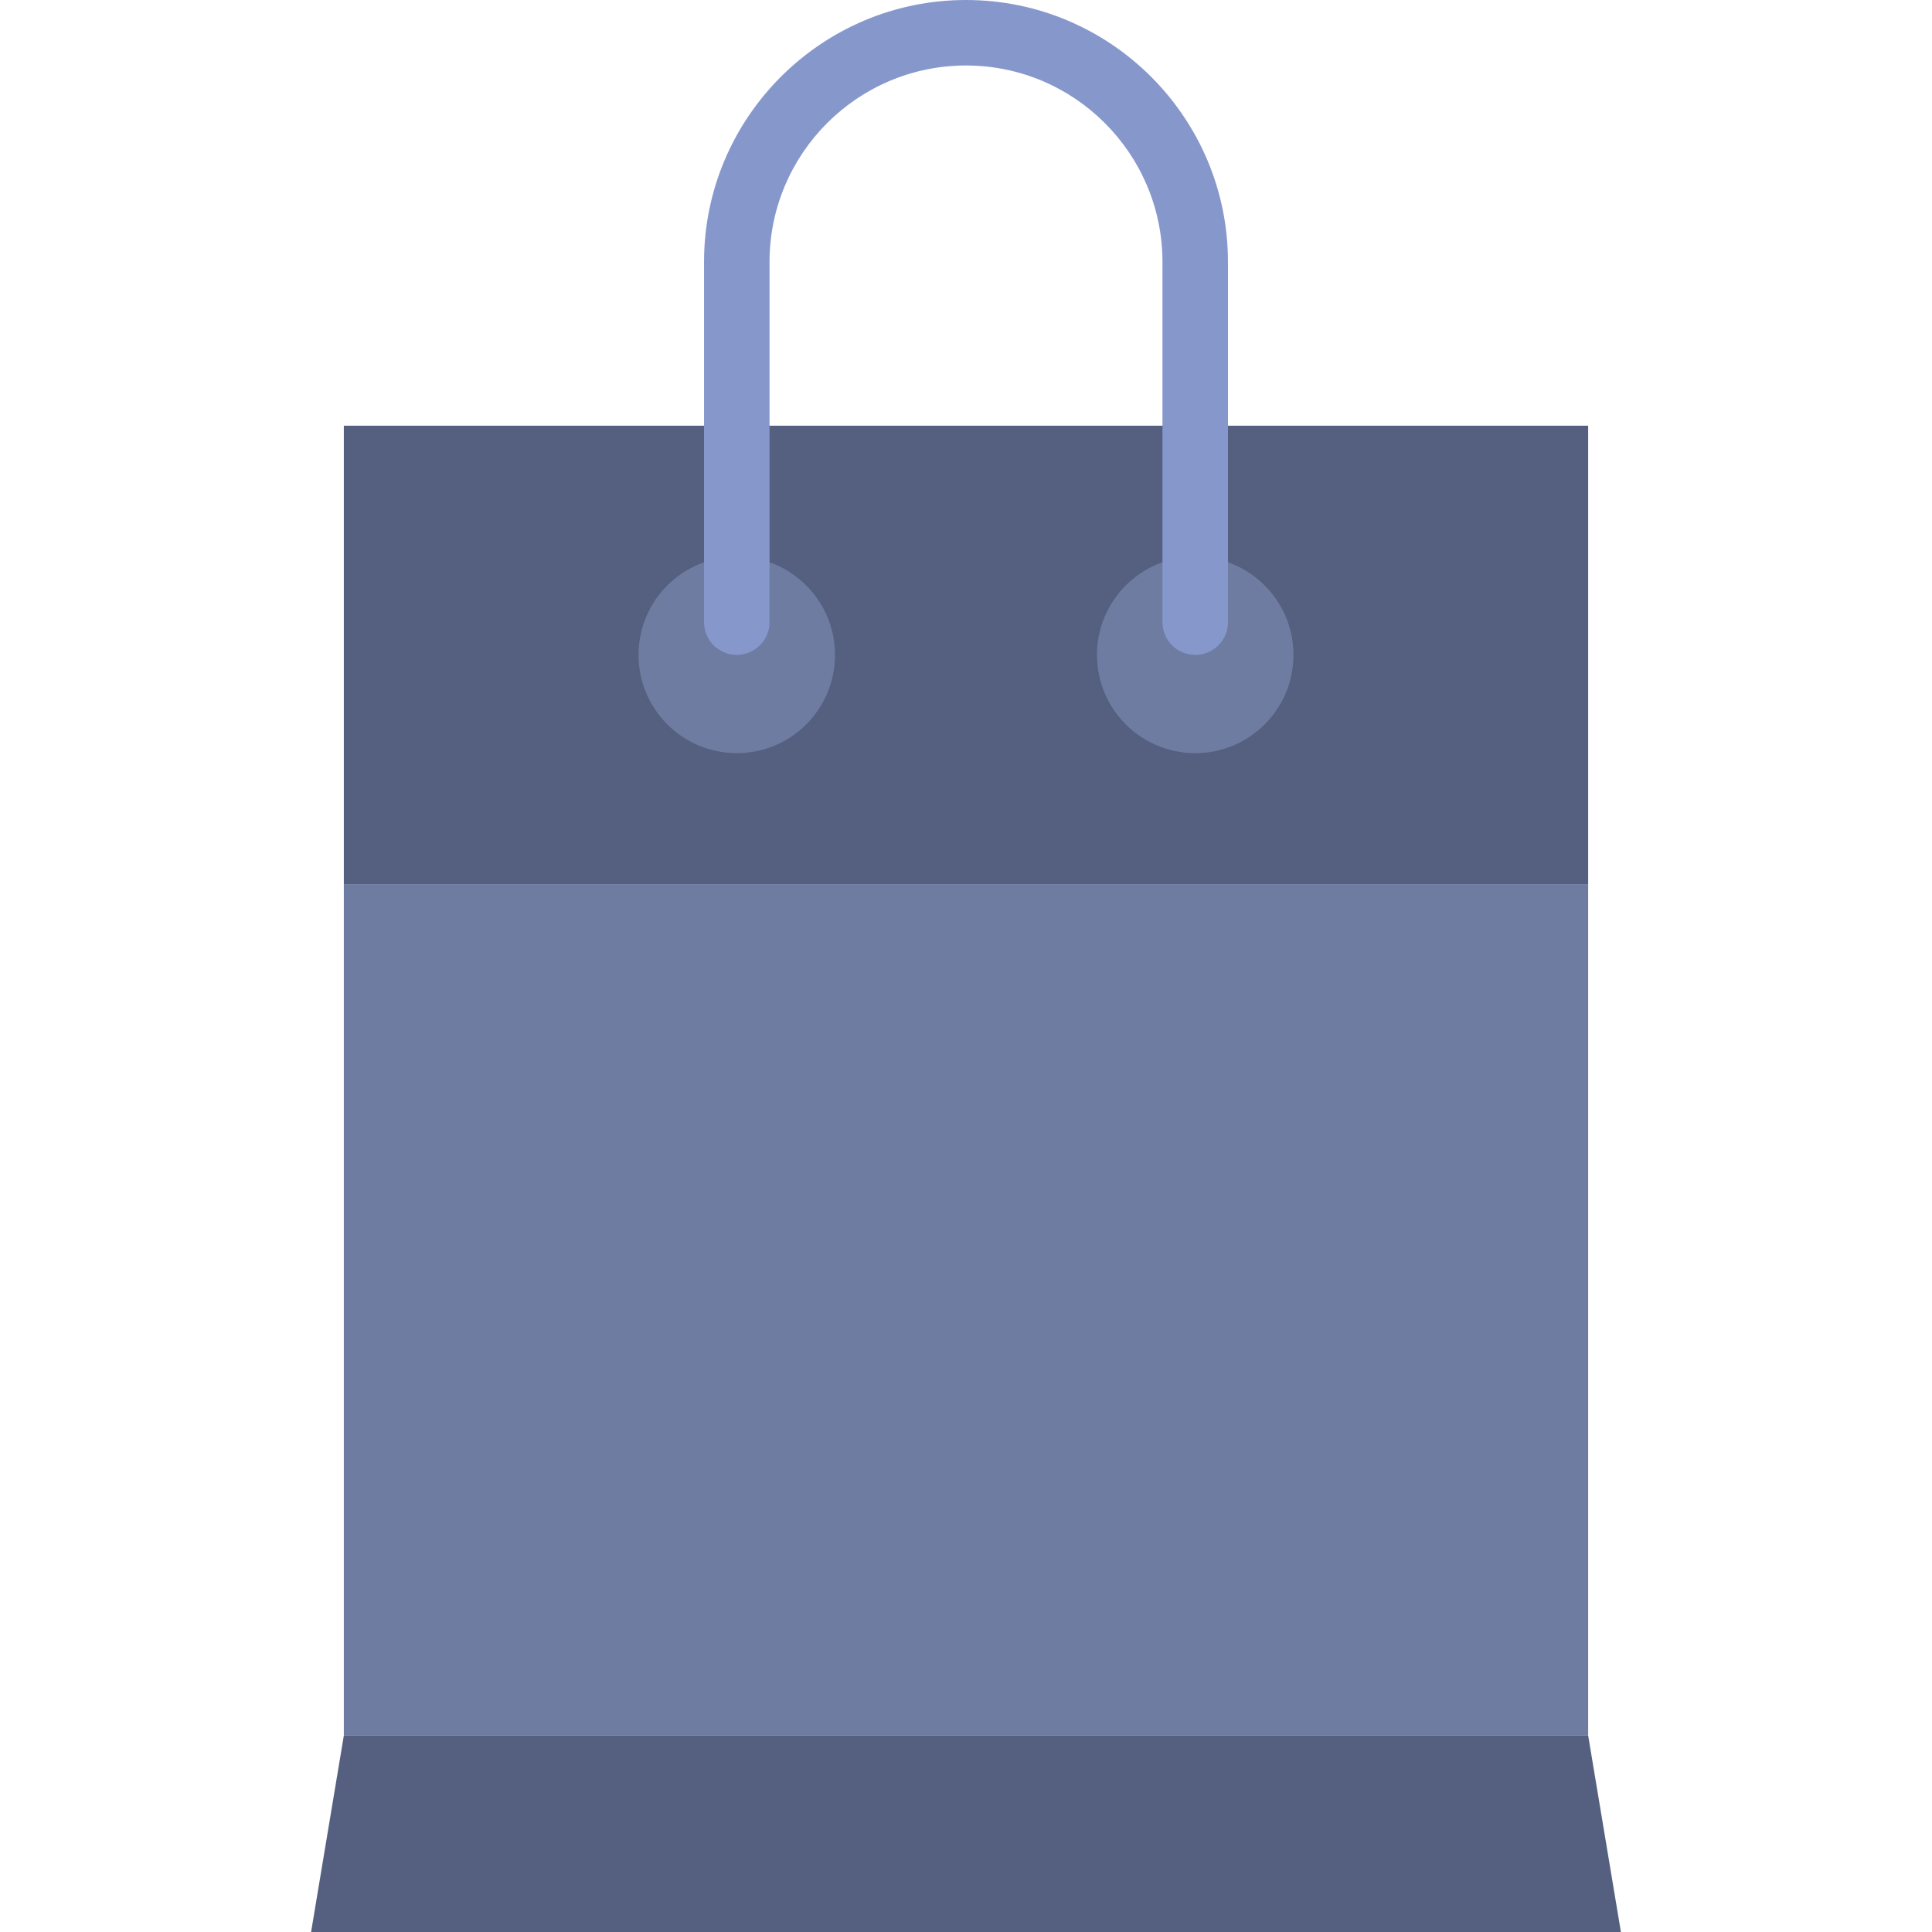
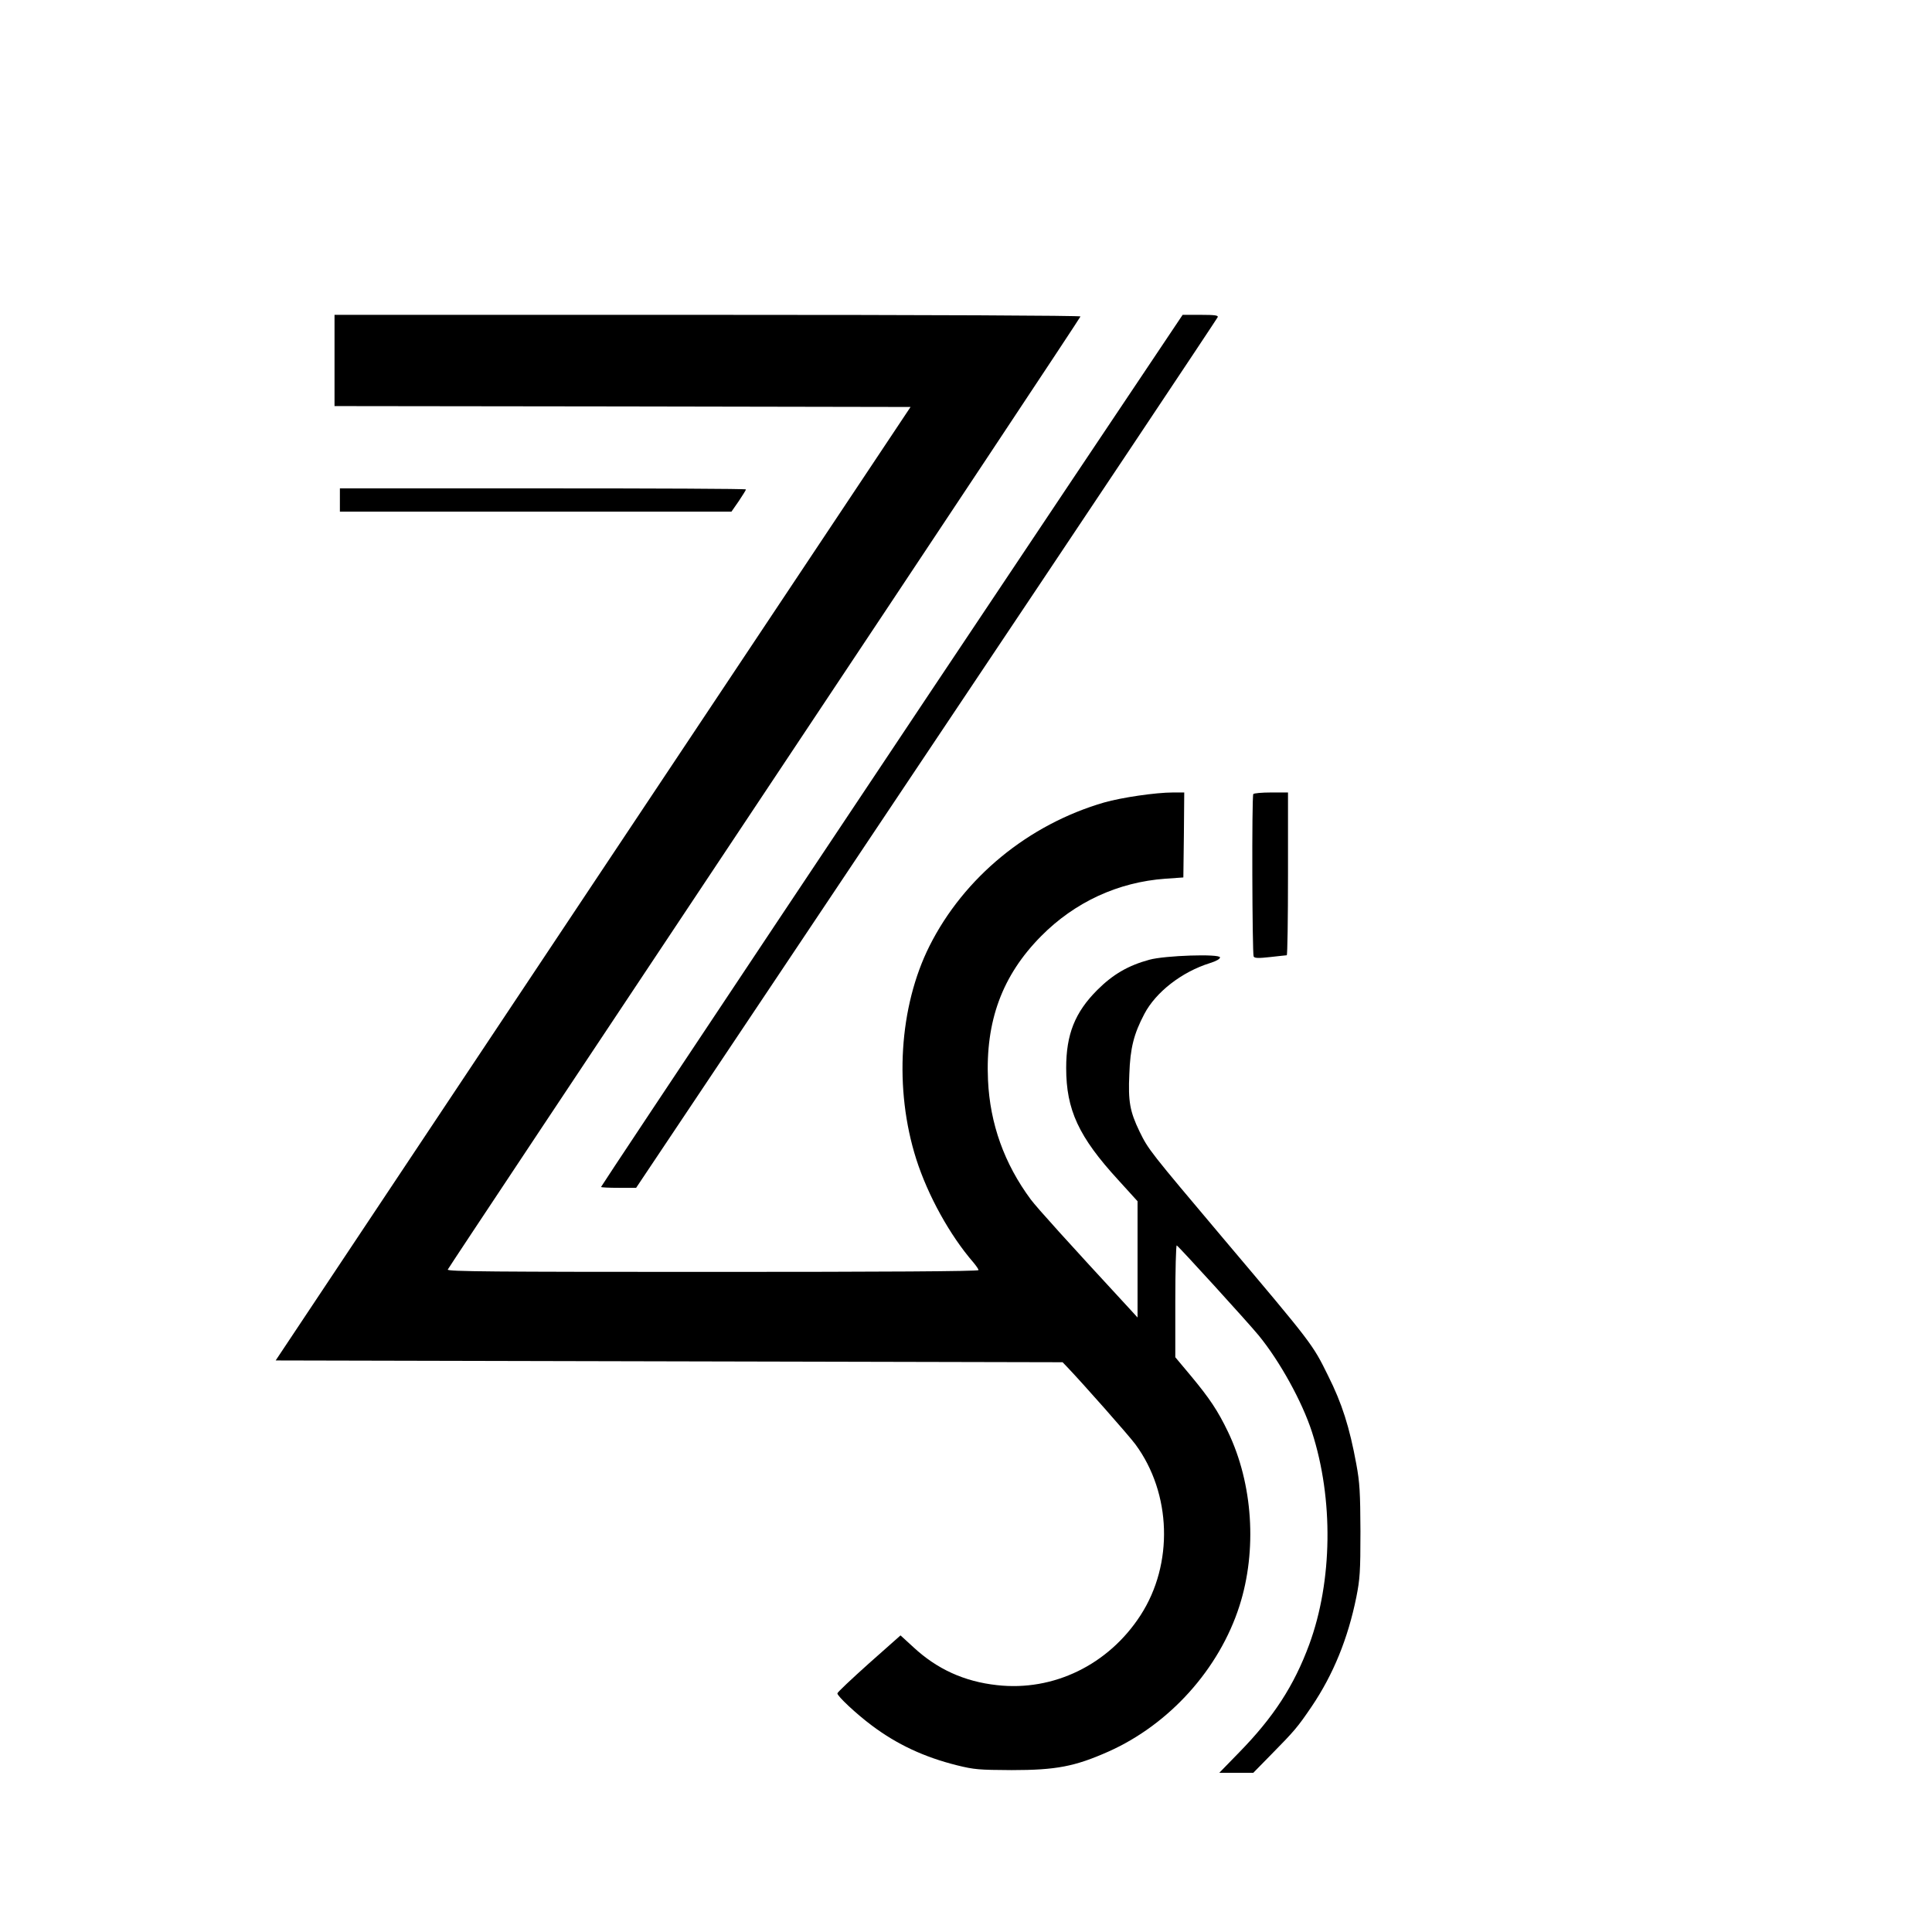
- <svg xmlns="http://www.w3.org/2000/svg" version="1.1" id="Layer_1" x="0px" y="0px" viewBox="0 0 512 512" style="enable-background:new 0 0 512 512;" xml:space="preserve">
-   <g>
-     <polygon style="fill:#6D7CA0;" points="91.119,459.932 420.881,459.932 420.881,234.305 91.119,234.305  " />
-     <polygon style="fill:#556080;" points="91.119,234.305 420.881,234.305 420.881,112.814 91.119,112.814  " />
-     <g>
-       <path style="fill:#6D7CA0;" d="M221.288,173.559c0-14.379-11.655-26.034-26.034-26.034c-14.379,0-26.034,11.655-26.034,26.034    c0,14.379,11.655,26.034,26.034,26.034C209.634,199.593,221.288,187.939,221.288,173.559" />
-       <path style="fill:#6D7CA0;" d="M342.78,173.559c0-14.379-11.655-26.034-26.034-26.034s-26.034,11.655-26.034,26.034    c0,14.379,11.655,26.034,26.034,26.034S342.78,187.939,342.78,173.559" />
-     </g>
-     <polygon style="fill:#556080;" points="429.559,512 82.441,512 91.119,459.932 420.881,459.932  " />
-     <path style="fill:#8697CB;" d="M316.746,173.559c-4.799,0-8.678-3.879-8.678-8.678V69.424c0-28.715-23.352-52.068-52.068-52.068   s-52.068,23.352-52.068,52.068v95.458c0,4.799-3.879,8.678-8.678,8.678s-8.678-3.879-8.678-8.678V69.424   C186.576,31.145,217.721,0,256,0s69.424,31.145,69.424,69.424v95.458C325.424,169.68,321.545,173.559,316.746,173.559" />
+ <svg xmlns="http://www.w3.org/2000/svg" version="1.0" width="1080pt" height="1080pt" viewBox="0 0 1080 1080" preserveAspectRatio="xMidYMid meet">
+   <g transform="translate(0,1080) scale(0.1,-0.1)" fill="#000000" stroke="none">
+     <path d="M1870 8785 l0 -255 1610 -2 1610 -3 -1775 -2665 -1774 -2665 2199 -5 2200 -5 24 -25 c87 -91 347 -385 383 -434 202 -274 214 -669 29 -955 -179 -277 -487 -427 -803 -391 -183 20 -336 90 -468 213 l-71 65 -176 -156 c-97 -87 -177 -162 -177 -168 -1 -15 107 -116 193 -180 140 -105 291 -176 475 -222 97 -24 123 -26 306 -27 248 0 353 20 540 103 342 152 621 462 734 816 99 310 75 681 -64 971 -57 119 -104 189 -208 314 l-87 104 0 314 c0 173 4 313 8 311 10 -4 399 -431 458 -503 118 -144 243 -370 298 -540 121 -375 115 -833 -15 -1187 -85 -231 -200 -408 -393 -605 l-110 -113 95 0 95 0 101 103 c129 131 147 152 225 267 121 179 203 380 250 612 20 101 23 141 23 368 -1 219 -4 272 -23 375 -38 207 -80 340 -159 497 -86 175 -89 178 -584 764 -414 491 -419 497 -469 599 -54 112 -64 168 -57 321 5 145 25 224 84 336 64 122 209 235 366 284 35 11 57 23 57 32 0 21 -309 11 -395 -13 -118 -32 -204 -82 -291 -169 -125 -125 -174 -248 -174 -436 0 -234 70 -385 290 -625 l109 -120 0 -325 0 -325 -42 46 c-351 380 -518 565 -555 614 -148 200 -228 423 -239 667 -15 329 79 585 297 805 188 190 430 302 695 321 l100 7 3 238 2 237 -63 0 c-96 0 -287 -28 -385 -56 -423 -123 -783 -418 -976 -802 -170 -339 -199 -799 -74 -1192 65 -203 188 -426 320 -578 15 -18 28 -37 28 -42 0 -7 -538 -10 -1486 -10 -1232 0 -1485 2 -1481 13 3 8 800 1207 1771 2666 971 1459 1766 2657 1766 2662 0 5 -821 9 -2085 9 l-2085 0 0 -255z" />
+     <path d="M5997 8123 c-906 -1354 -2637 -3952 -2637 -3958 0 -3 44 -5 98 -5 l98 0 1623 2427 c893 1334 1625 2432 1628 2440 4 10 -15 13 -95 13 l-101 0 -614 -917z" />
+     <path d="M1900 8005 l0 -65 1095 0 1094 0 41 59 c22 33 40 62 40 65 0 4 -511 6 -1135 6 l-1135 0 0 -65z" />
+     <path d="M7006 6361 c-9 -13 -6 -895 2 -908 6 -10 28 -10 92 -3 47 5 88 10 93 10 4 0 7 205 7 455 l0 455 -94 0 c-52 0 -97 -4 -100 -9z" />
  </g>
-   <g>
- </g>
-   <g>
- </g>
-   <g>
- </g>
-   <g>
- </g>
-   <g>
- </g>
-   <g>
- </g>
-   <g>
- </g>
-   <g>
- </g>
-   <g>
- </g>
-   <g>
- </g>
-   <g>
- </g>
-   <g>
- </g>
-   <g>
- </g>
-   <g>
- </g>
-   <g>
- </g>
</svg>
